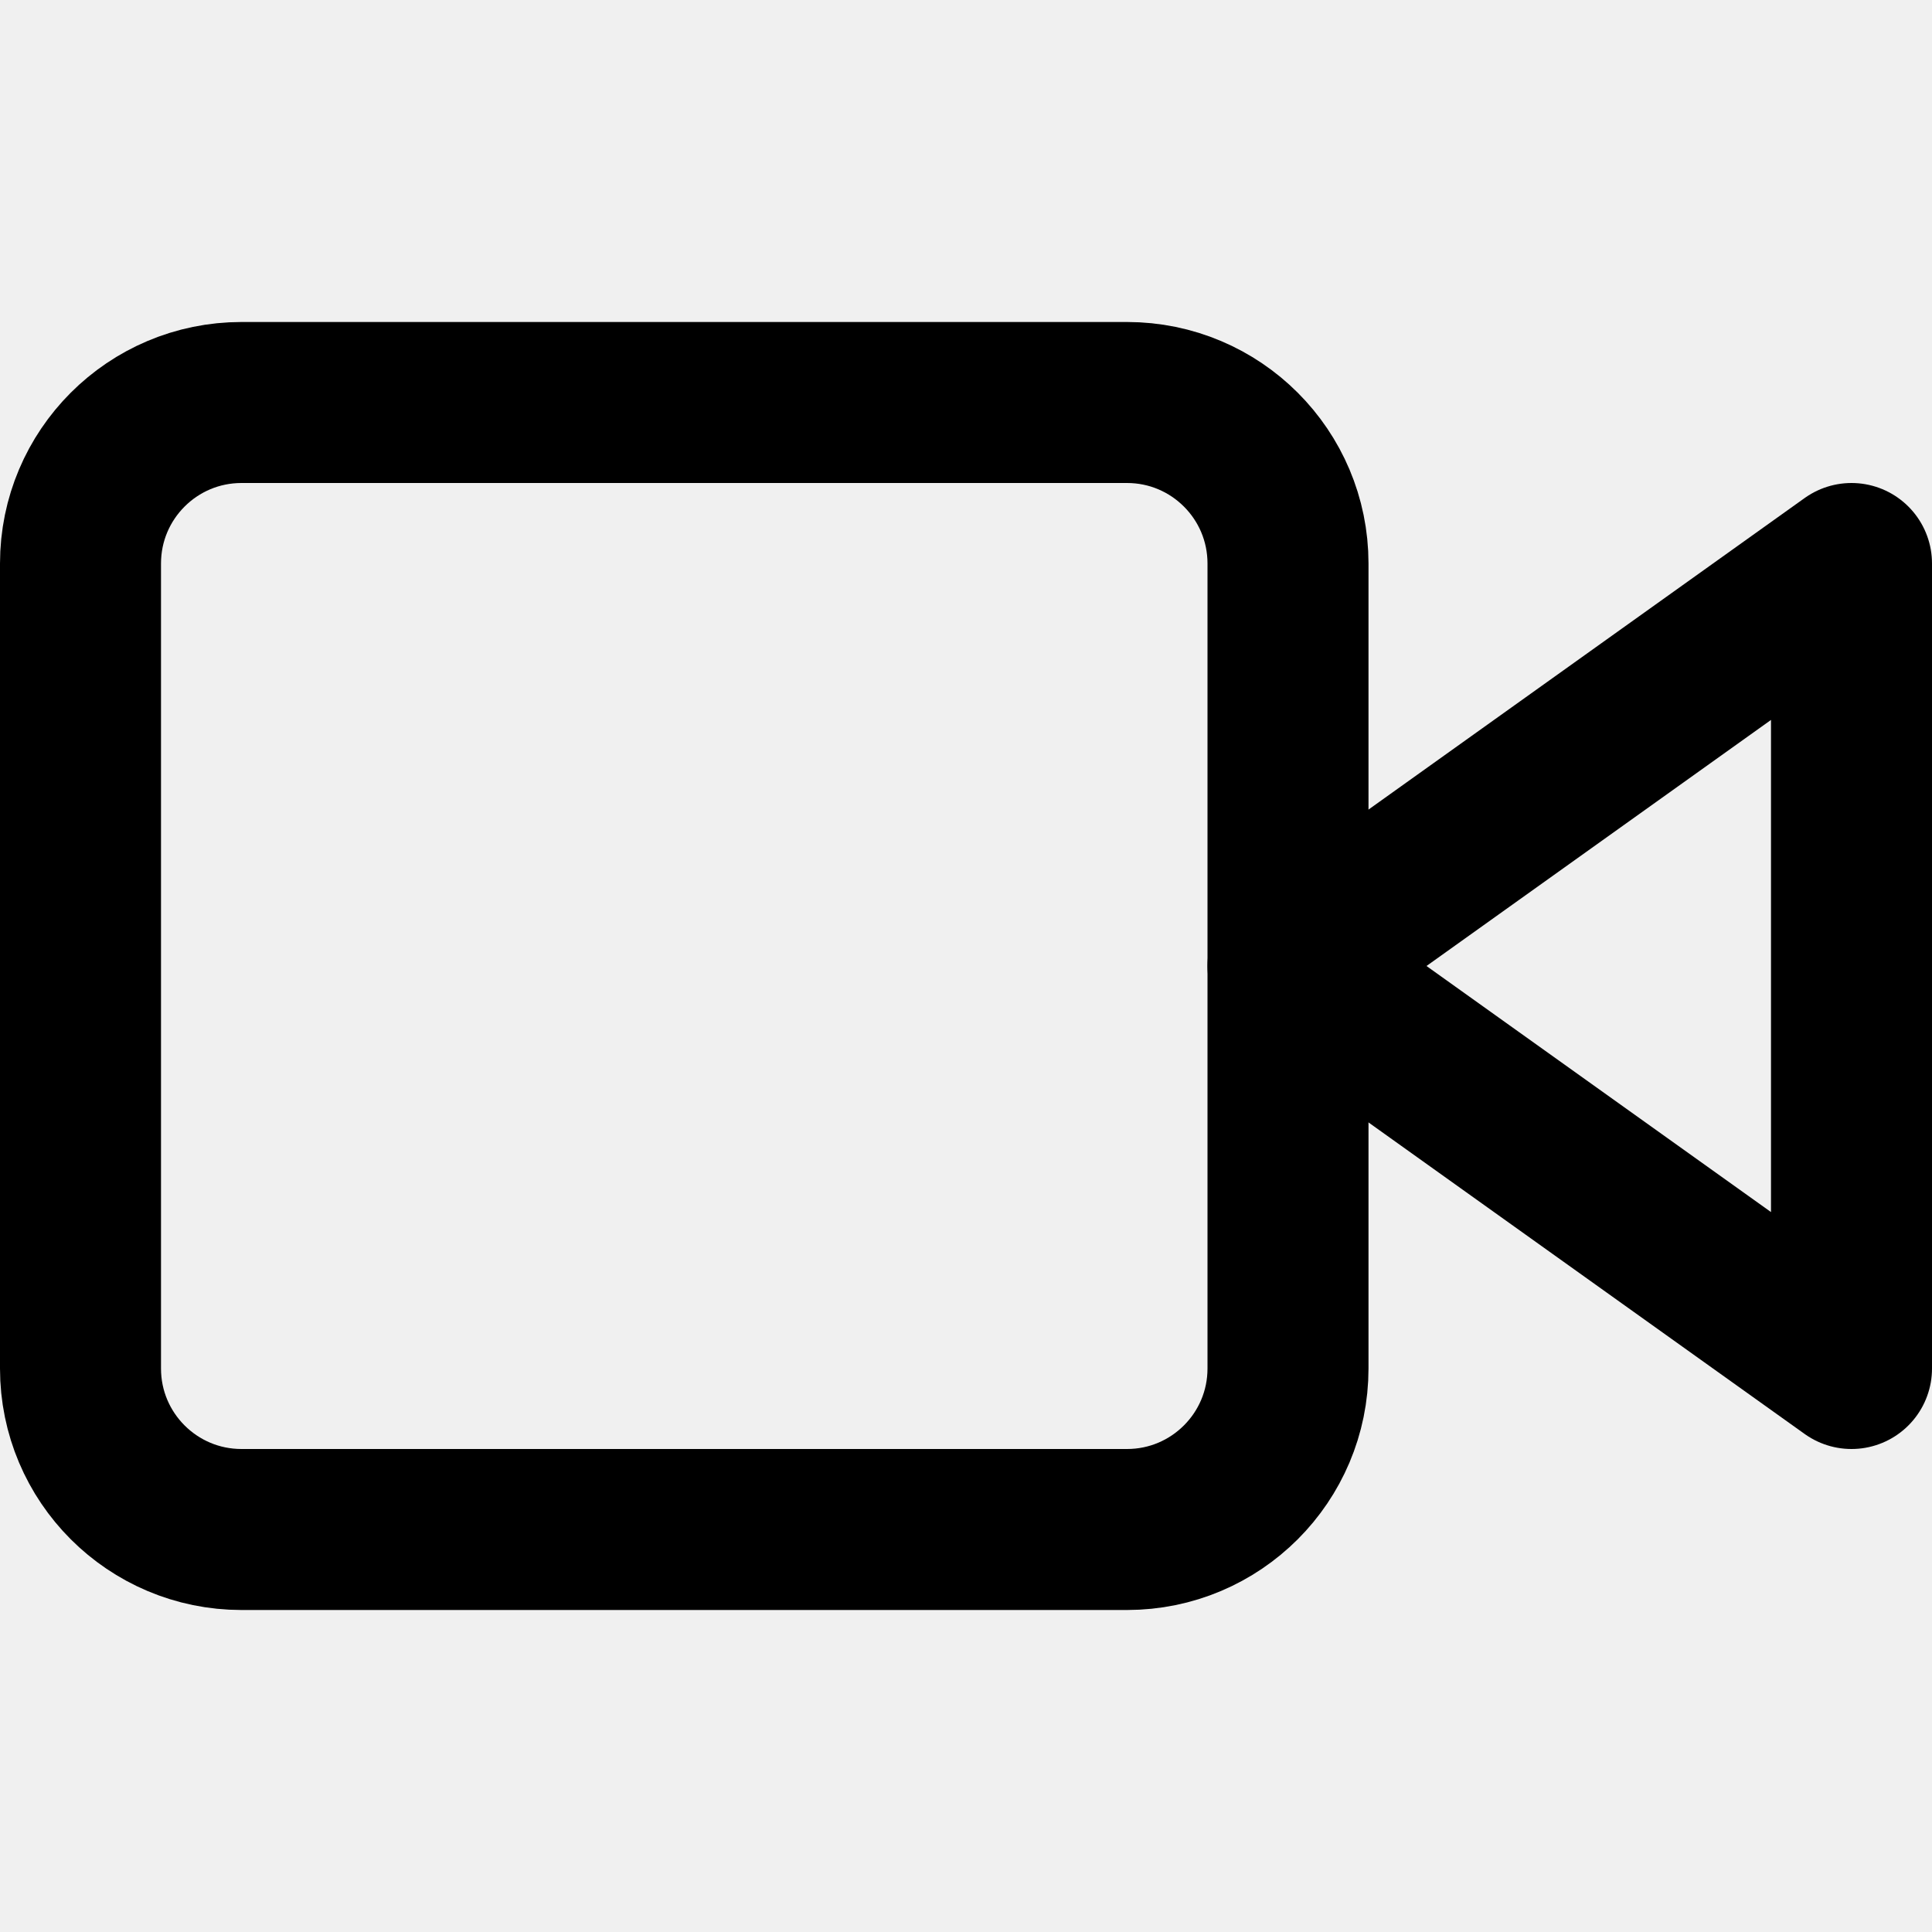
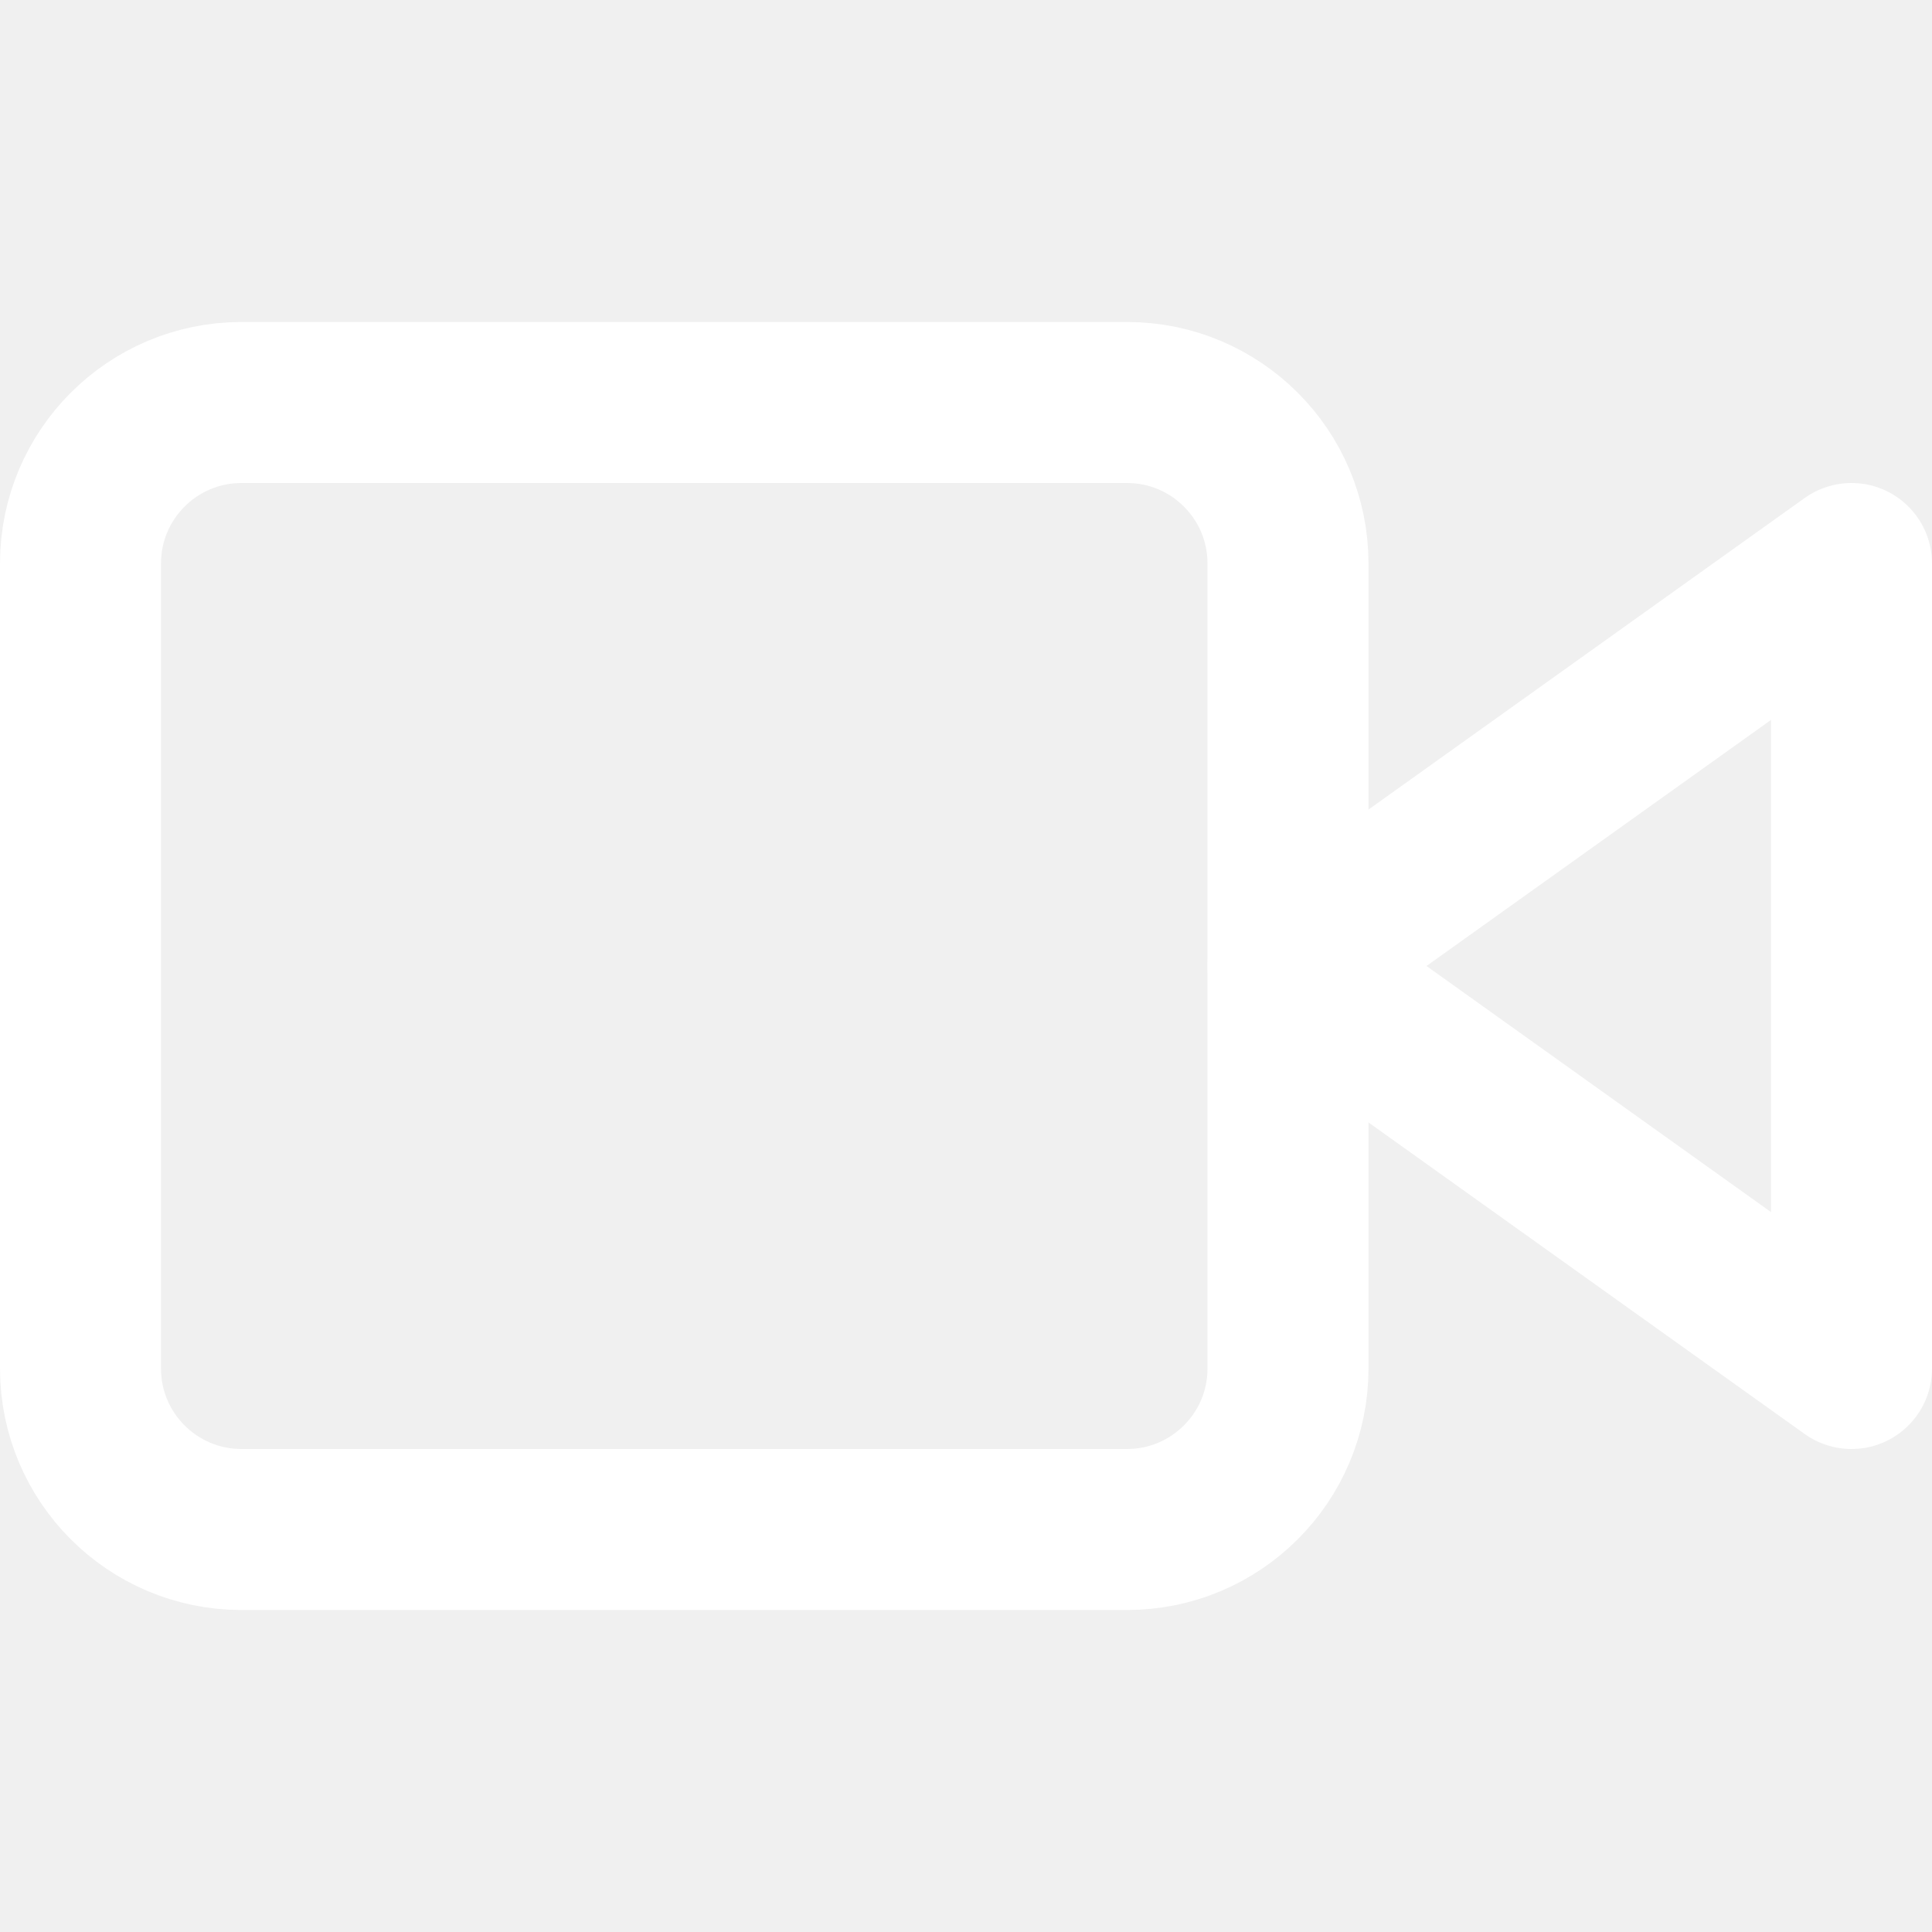
- <svg xmlns="http://www.w3.org/2000/svg" width="24" height="24" viewBox="0 0 24 24" fill="none" stroke="currentColor" stroke-width="2" stroke-linecap="round" stroke-linejoin="round" class="feather feather-video">
+ <svg xmlns="http://www.w3.org/2000/svg" width="24" height="24" viewBox="0 0 24 24" fill="none" stroke="#ffffff" stroke-width="2" stroke-linecap="round" stroke-linejoin="round" class="feather feather-video">
  <polygon points="23 7 16 12 23 17 23 7" />
  <rect x="1" y="5" width="15" height="14" rx="2" ry="2" />
</svg>
